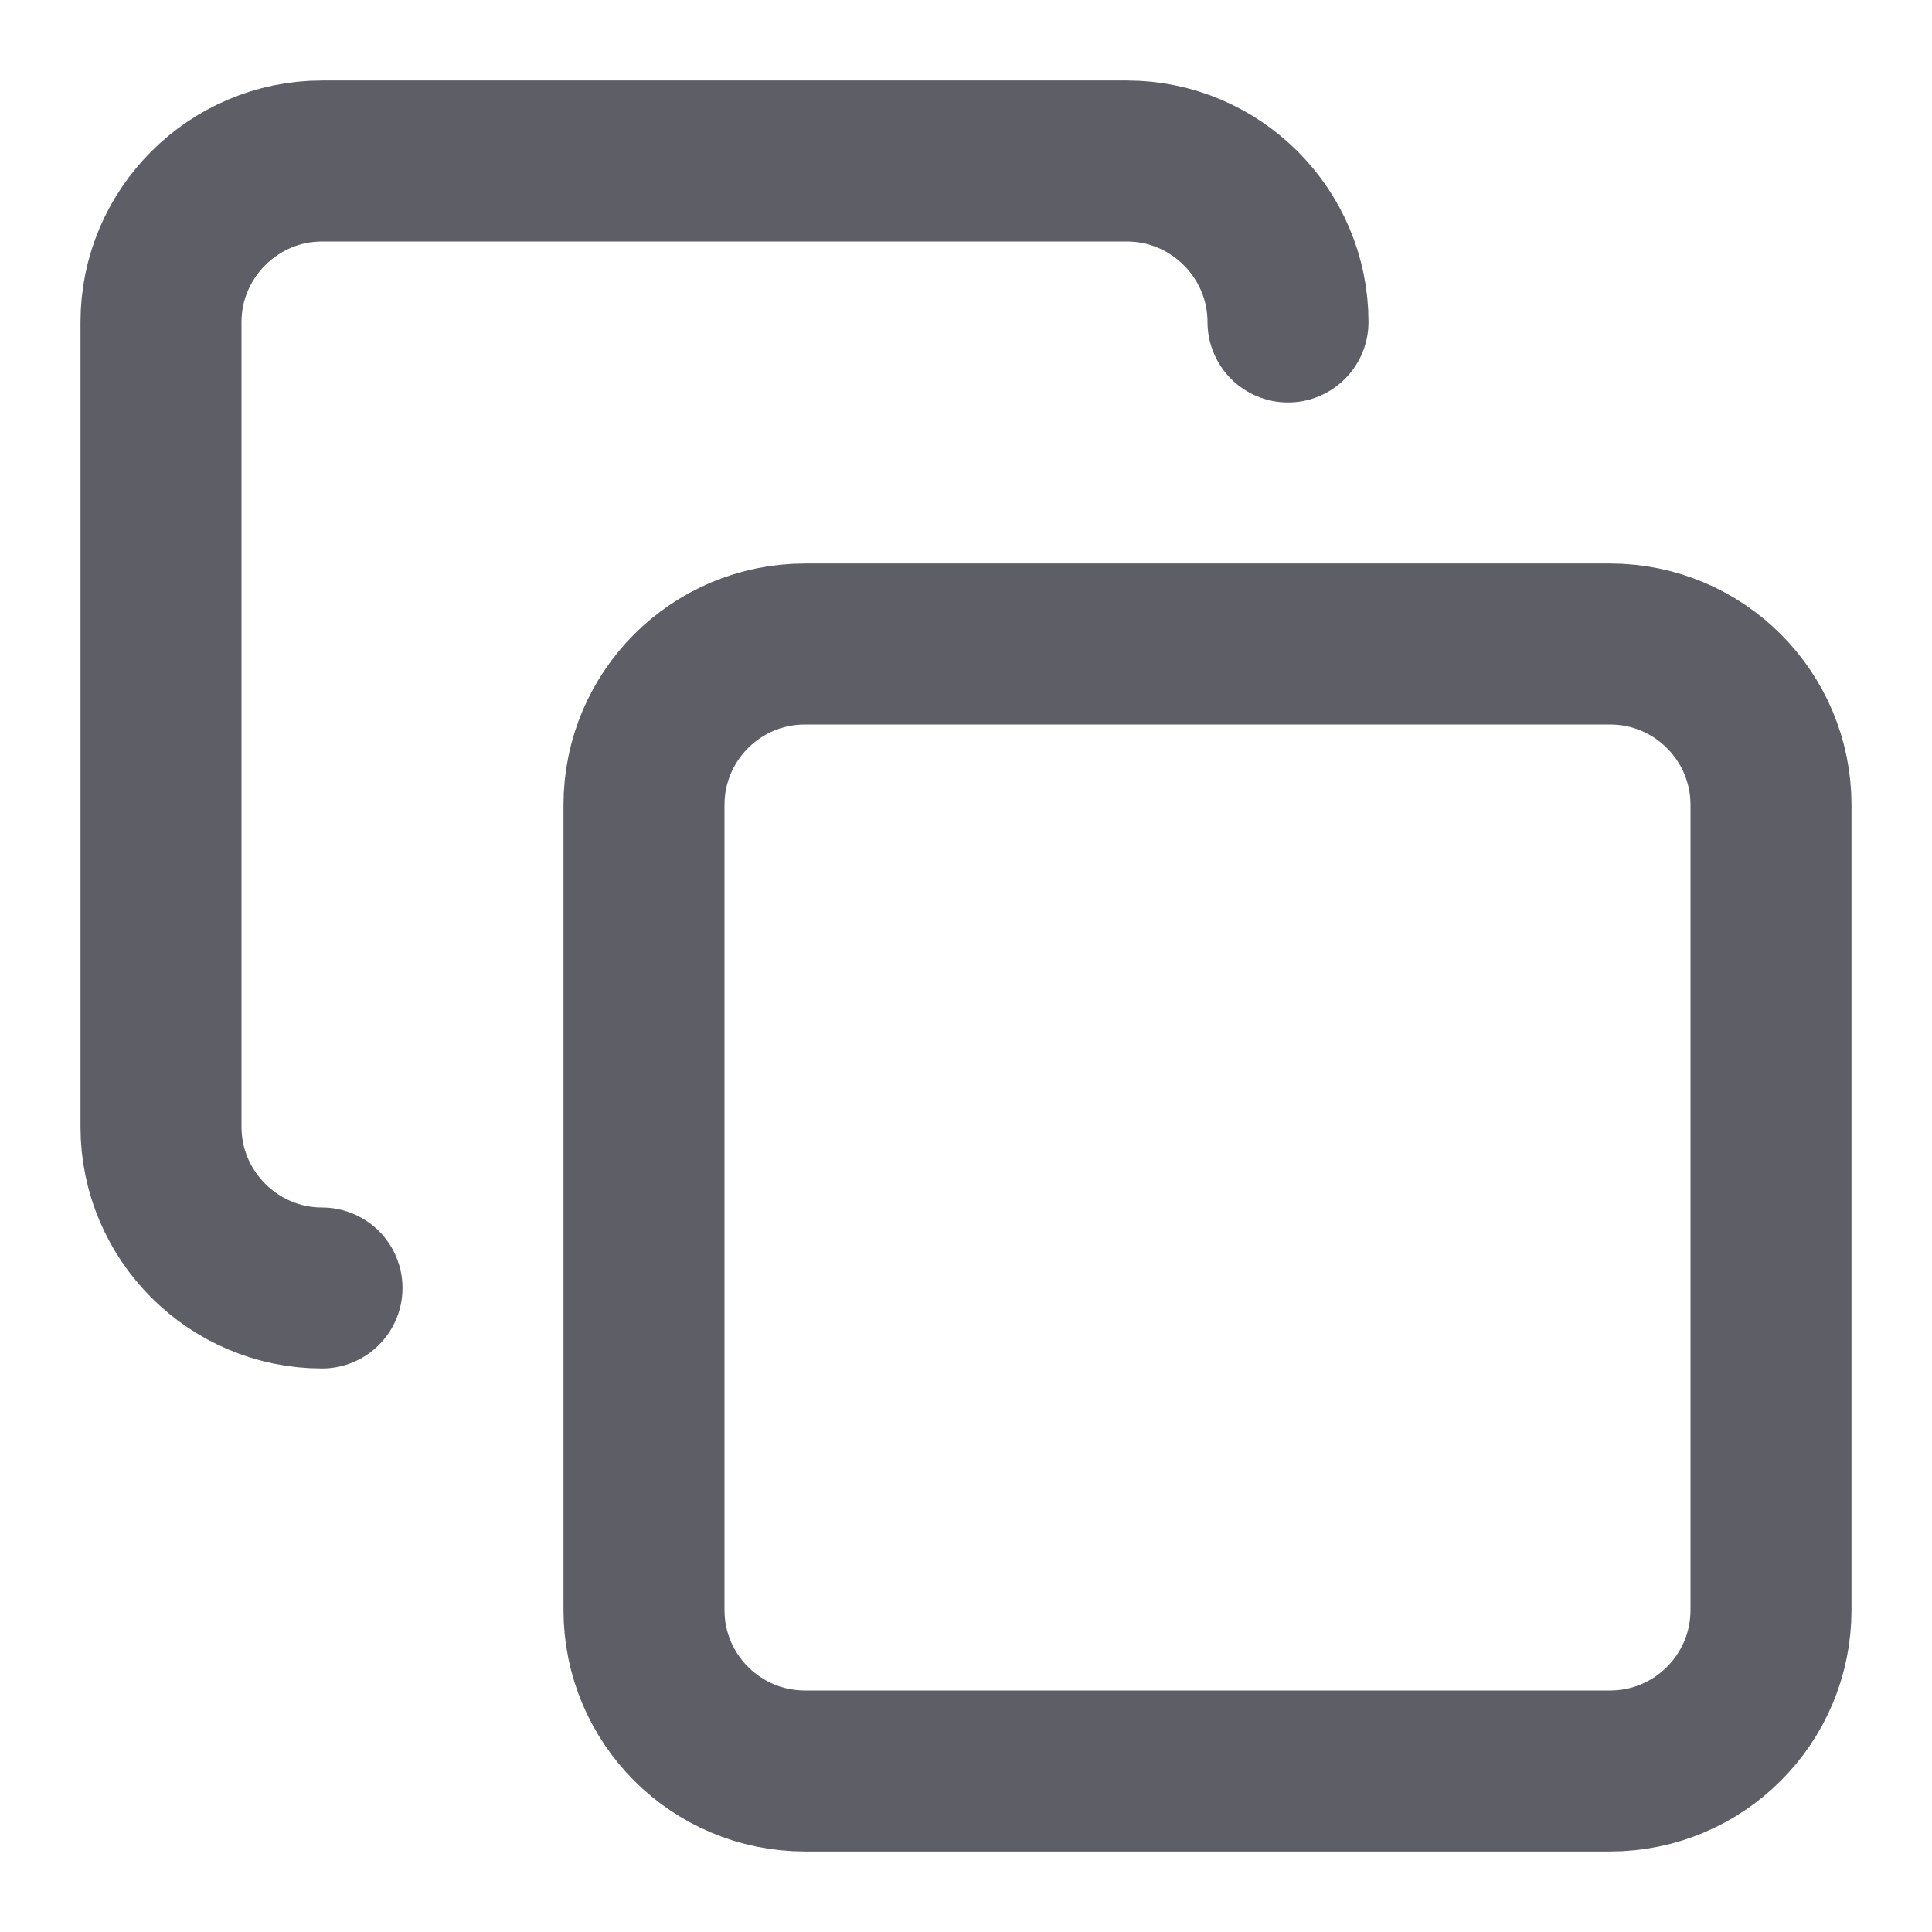
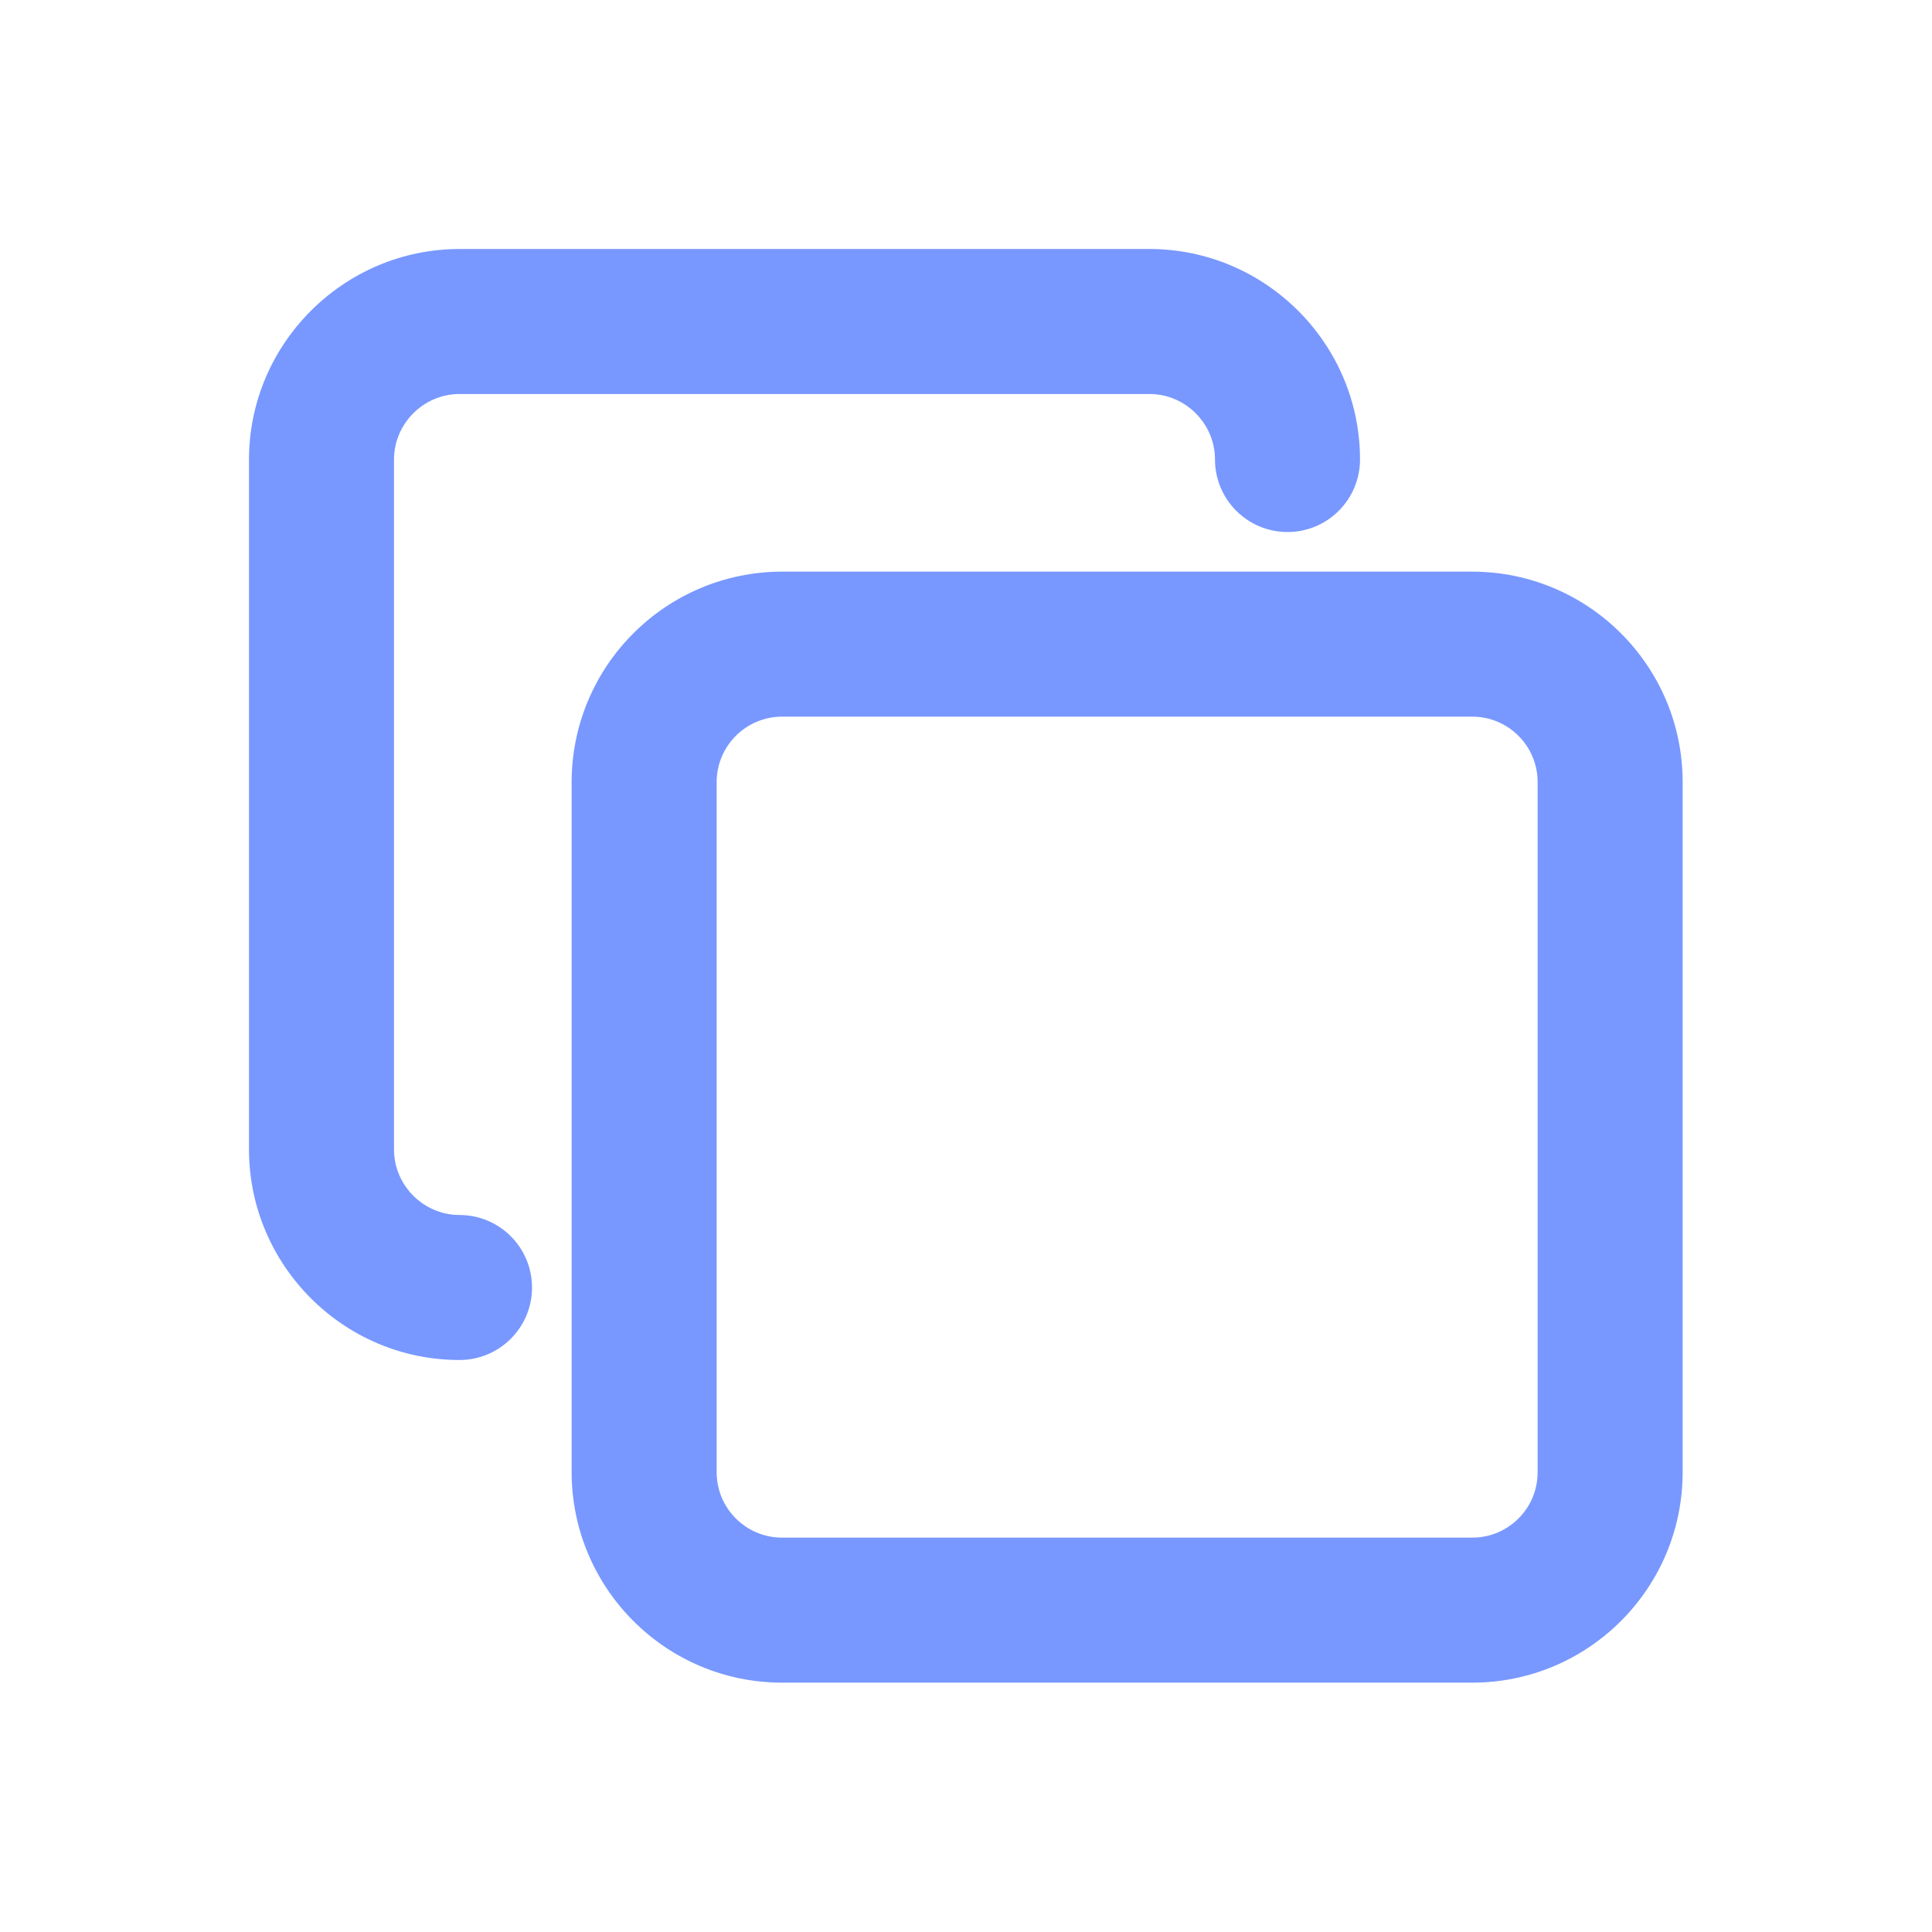
- <svg xmlns="http://www.w3.org/2000/svg" width="24" height="24" viewBox="0 0 24 24" fill="none">
-   <path d="M20 8H10C8.895 8 8 8.895 8 10V20C8 21.105 8.895 22 10 22H20C21.105 22 22 21.105 22 20V10C22 8.895 21.105 8 20 8Z" stroke="#5E5F66" stroke-width="2" stroke-linecap="round" stroke-linejoin="round" />
-   <path d="M4 16C2.9 16 2 15.1 2 14V4C2 2.9 2.9 2 4 2H14C15.1 2 16 2.9 16 4" stroke="#5E5F66" stroke-width="2" stroke-linecap="round" stroke-linejoin="round" />
+ <svg xmlns="http://www.w3.org/2000/svg" width="16" height="16" viewBox="0 0 16 16" fill="none">
+   <path d="M12.734 6.477C12.734 6.178 12.492 5.935 12.192 5.935H6.477C6.178 5.935 5.935 6.178 5.935 6.477V12.192C5.935 12.492 6.178 12.734 6.477 12.734H12.192C12.492 12.734 12.734 12.492 12.734 12.192V6.477ZM13.935 12.192C13.935 13.154 13.154 13.935 12.192 13.935H6.477C5.515 13.935 4.735 13.154 4.734 12.192V6.477C4.735 5.515 5.515 4.735 6.477 4.734H12.192C13.154 4.735 13.935 5.515 13.935 6.477V12.192Z" fill="#7898FF" />
+   <path d="M10.062 3.805C10.062 3.508 9.817 3.263 9.52 3.263H3.805C3.508 3.263 3.263 3.508 3.263 3.805V9.52C3.263 9.817 3.508 10.062 3.805 10.062C4.137 10.062 4.406 10.331 4.406 10.663C4.406 10.994 4.137 11.263 3.805 11.263C2.846 11.263 2.063 10.48 2.062 9.52V3.805C2.063 2.846 2.846 2.063 3.805 2.062H9.52C10.48 2.063 11.263 2.846 11.263 3.805C11.263 4.137 10.994 4.406 10.663 4.406C10.331 4.406 10.062 4.137 10.062 3.805Z" fill="#7898FF" />
</svg>
